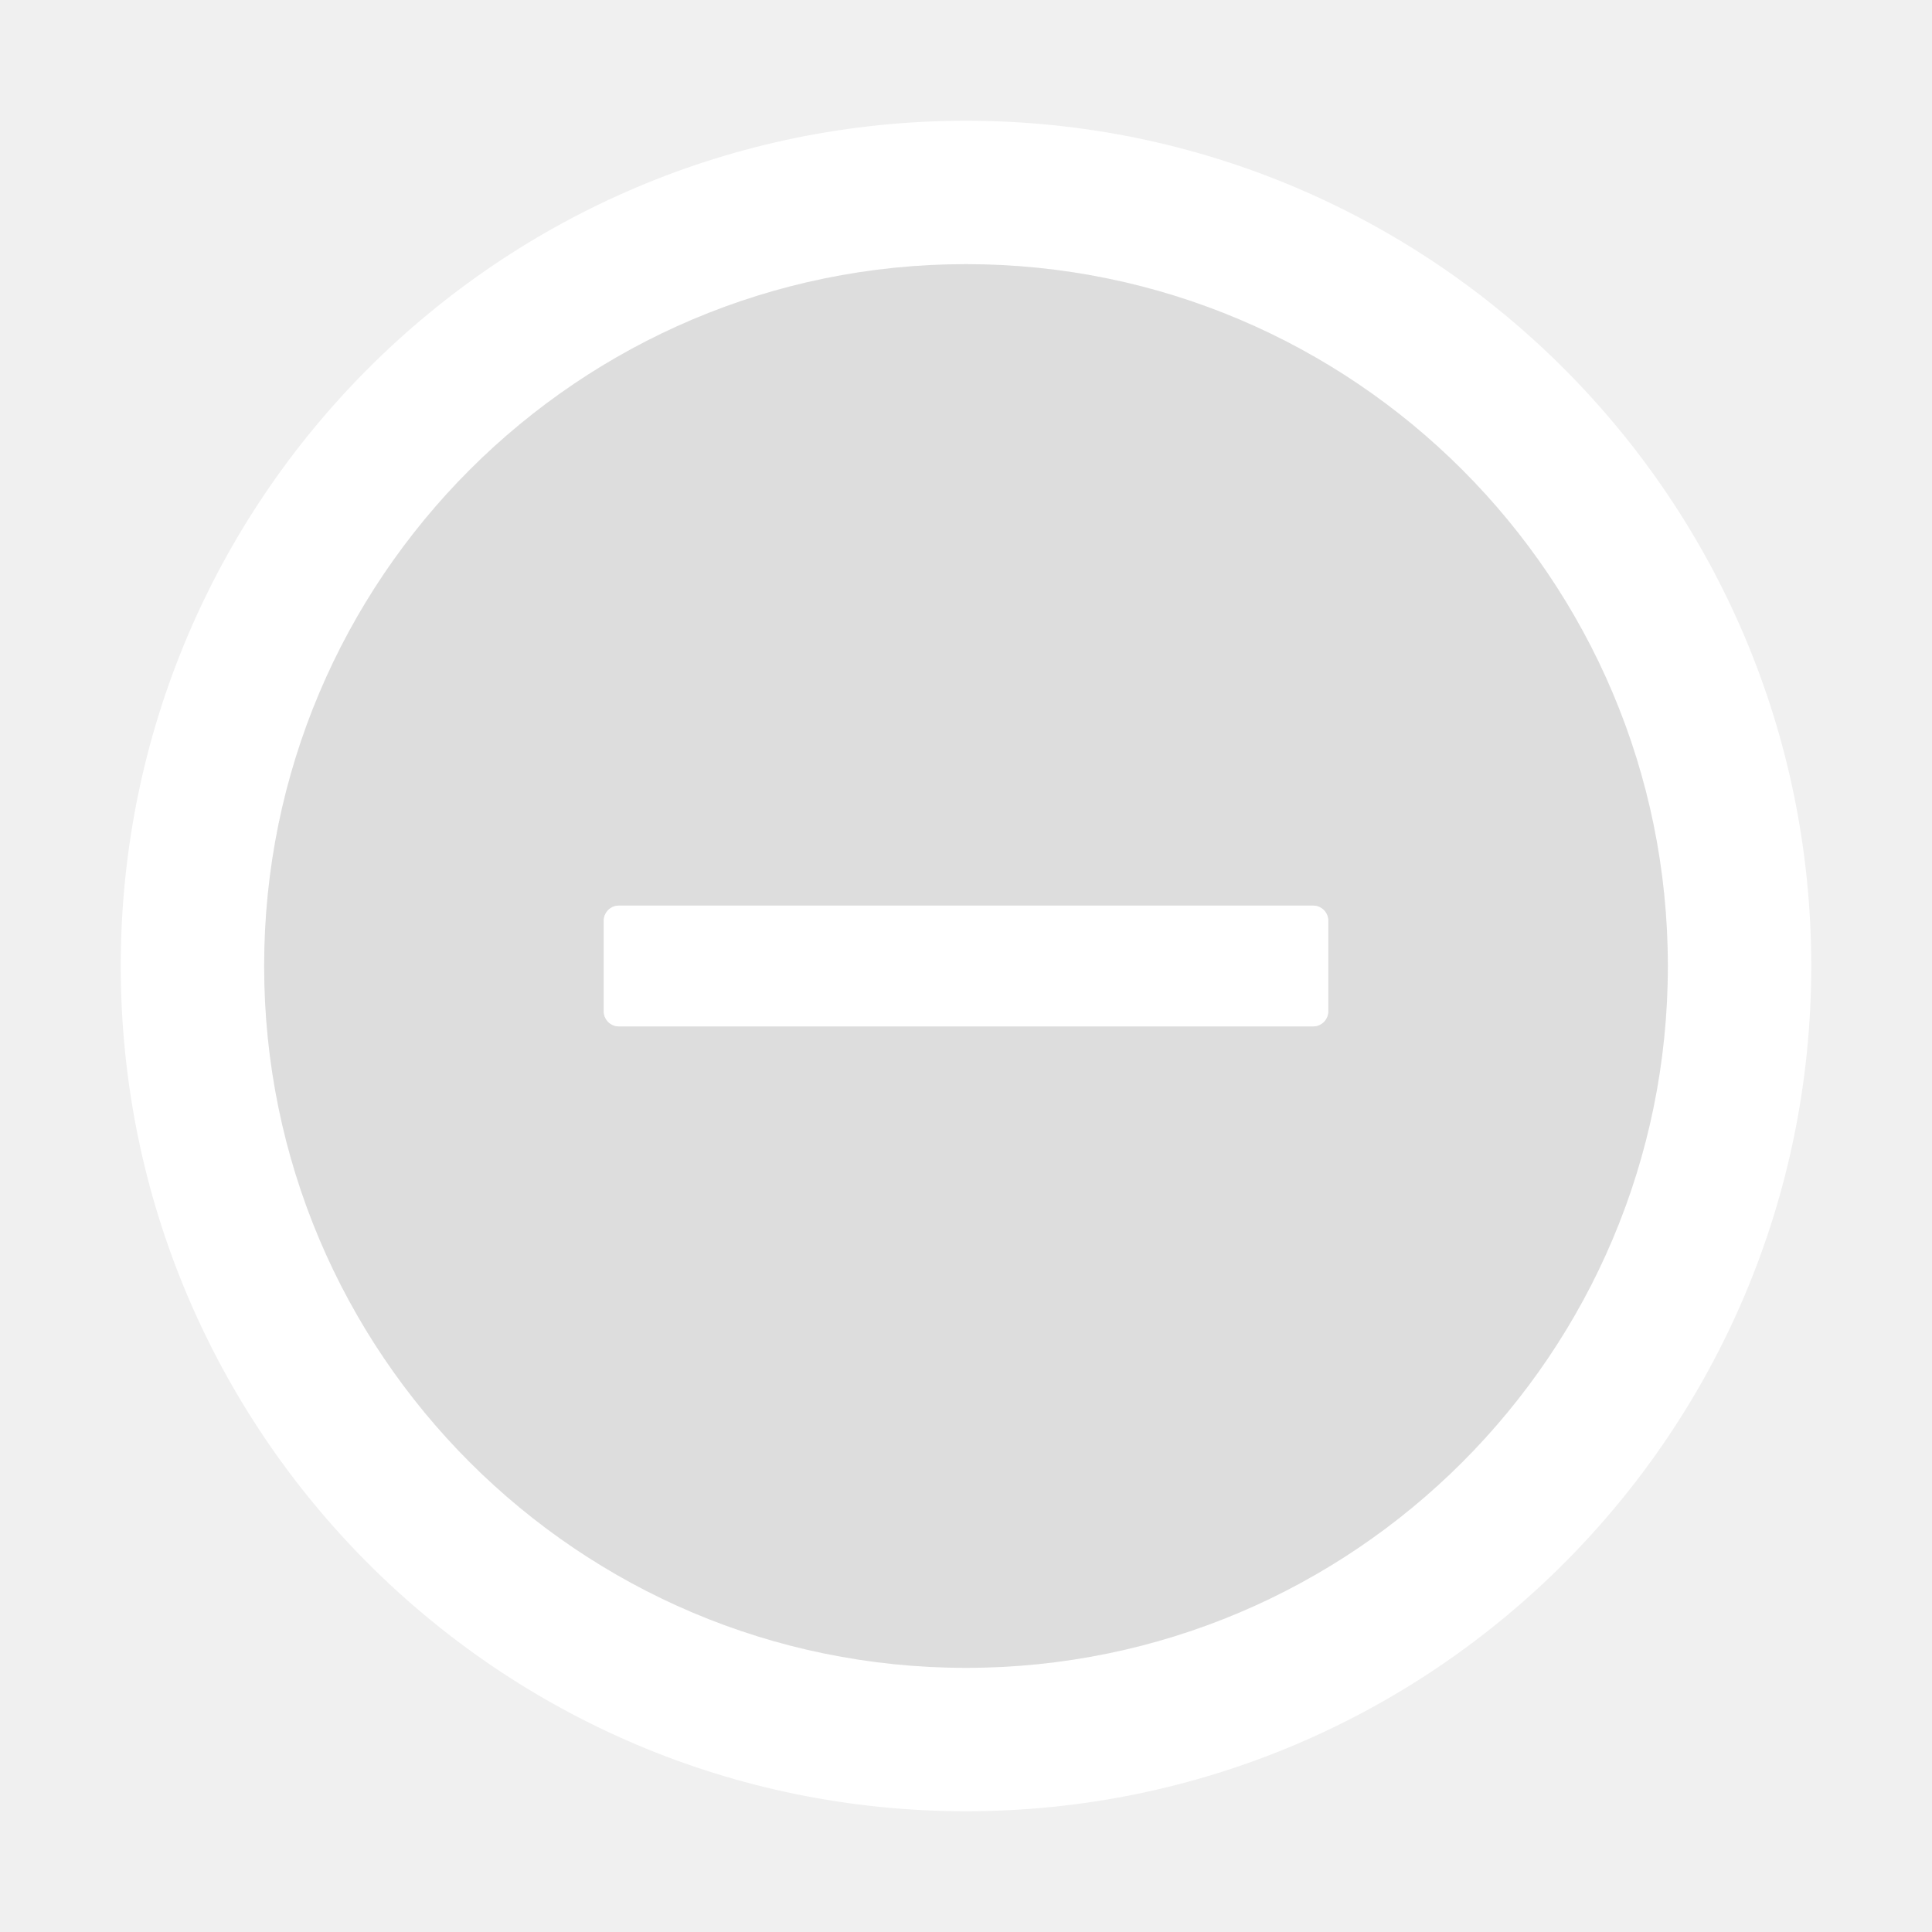
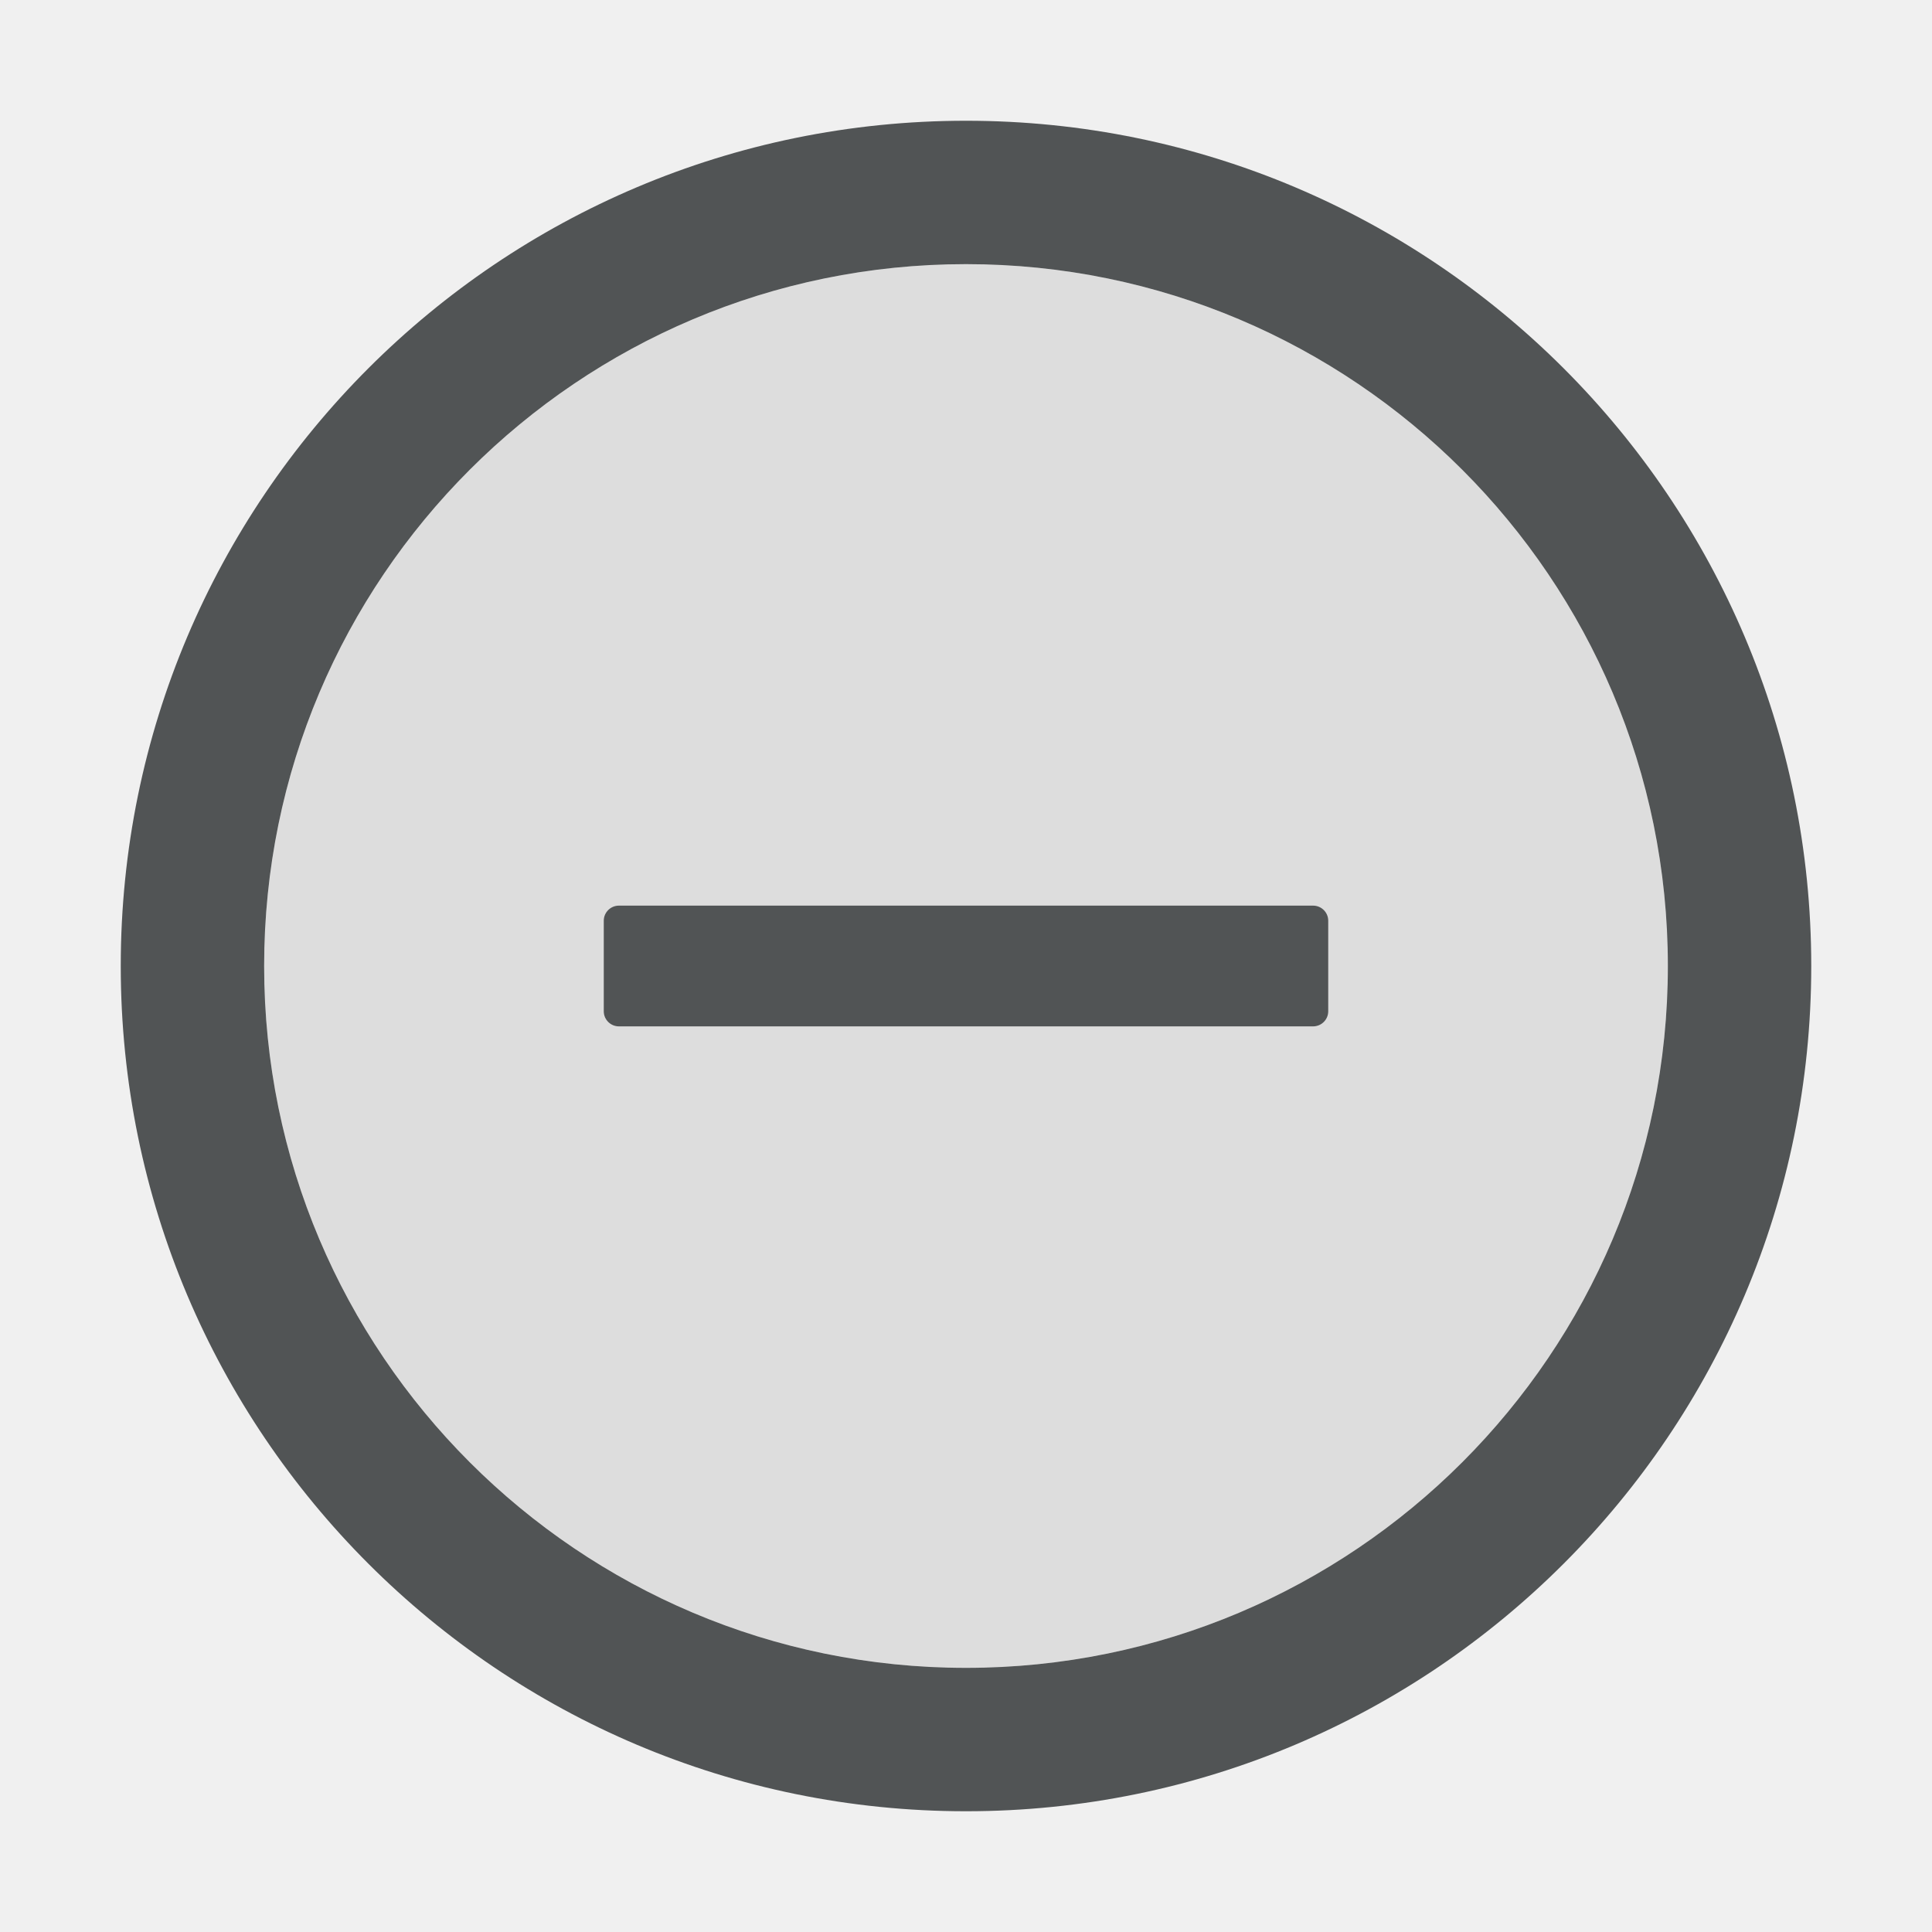
<svg xmlns="http://www.w3.org/2000/svg" width="1024" height="1024" viewBox="0 0 1024 1024" fill="none">
-   <path d="M512 64C264.6 64 64 264.6 64 512C64 759.4 264.6 960 512 960C759.4 960 960 759.4 960 512C960 264.6 759.4 64 512 64ZM512 884C306.6 884 140 717.4 140 512C140 306.6 306.6 140 512 140C717.4 140 884 306.6 884 512C884 717.4 717.4 884 512 884Z" fill="white" />
+   <path d="M512 64C264.6 64 64 264.6 64 512C64 759.4 264.6 960 512 960C759.4 960 960 759.4 960 512C960 264.6 759.4 64 512 64ZM512 884C306.6 884 140 717.4 140 512C140 306.6 306.6 140 512 140C717.4 140 884 306.6 884 512C884 717.4 717.4 884 512 884Z" fill="#515455" />
  <path d="M512 140C306.6 140 140 306.6 140 512C140 717.4 306.6 884 512 884C717.4 884 884 717.4 884 512C884 306.6 717.4 140 512 140ZM704 536C704 540.4 700.4 544 696 544H328C323.6 544 320 540.4 320 536V488C320 483.6 323.6 480 328 480H696C700.4 480 704 483.6 704 488V536Z" fill="#777777" fill-opacity="0.15" />
-   <path d="M696 480H328C323.6 480 320 483.6 320 488V536C320 540.4 323.6 544 328 544H696C700.4 544 704 540.4 704 536V488C704 483.6 700.4 480 696 480Z" fill="white" />
+   <path d="M696 480H328C323.6 480 320 483.6 320 488V536C320 540.4 323.6 544 328 544H696C700.4 544 704 540.4 704 536V488C704 483.6 700.4 480 696 480Z" fill="#515455" />
</svg>
